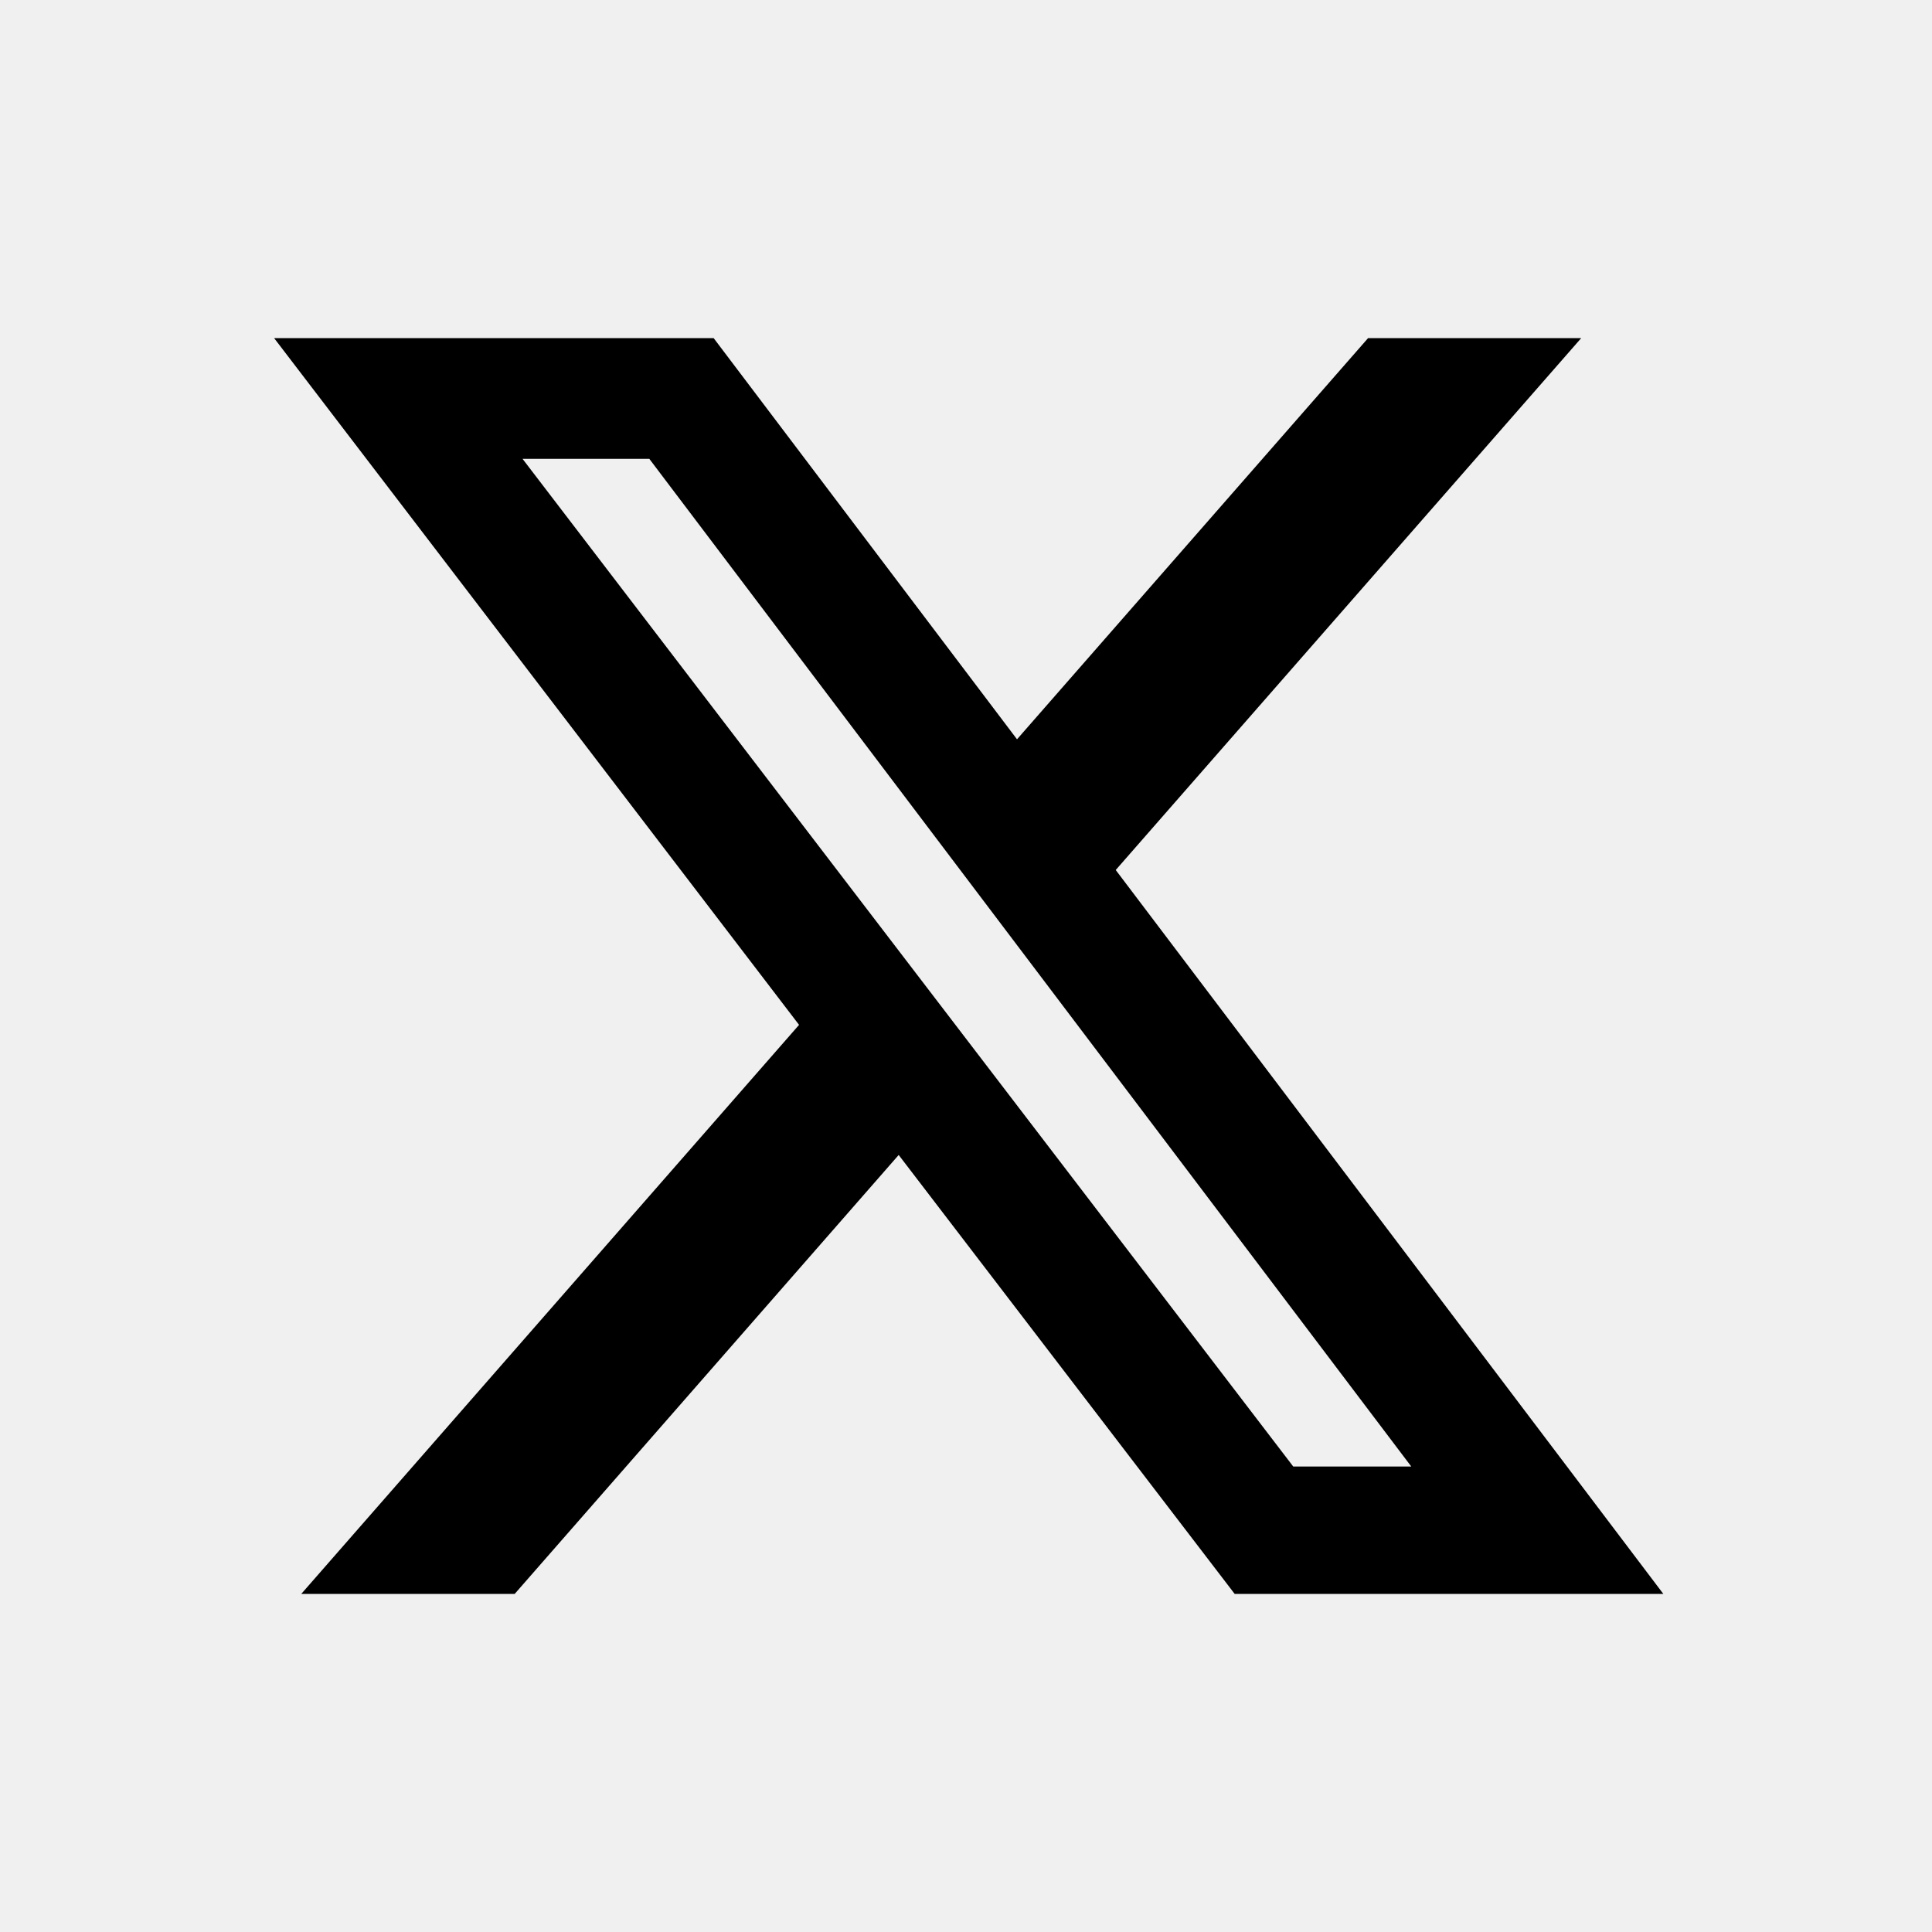
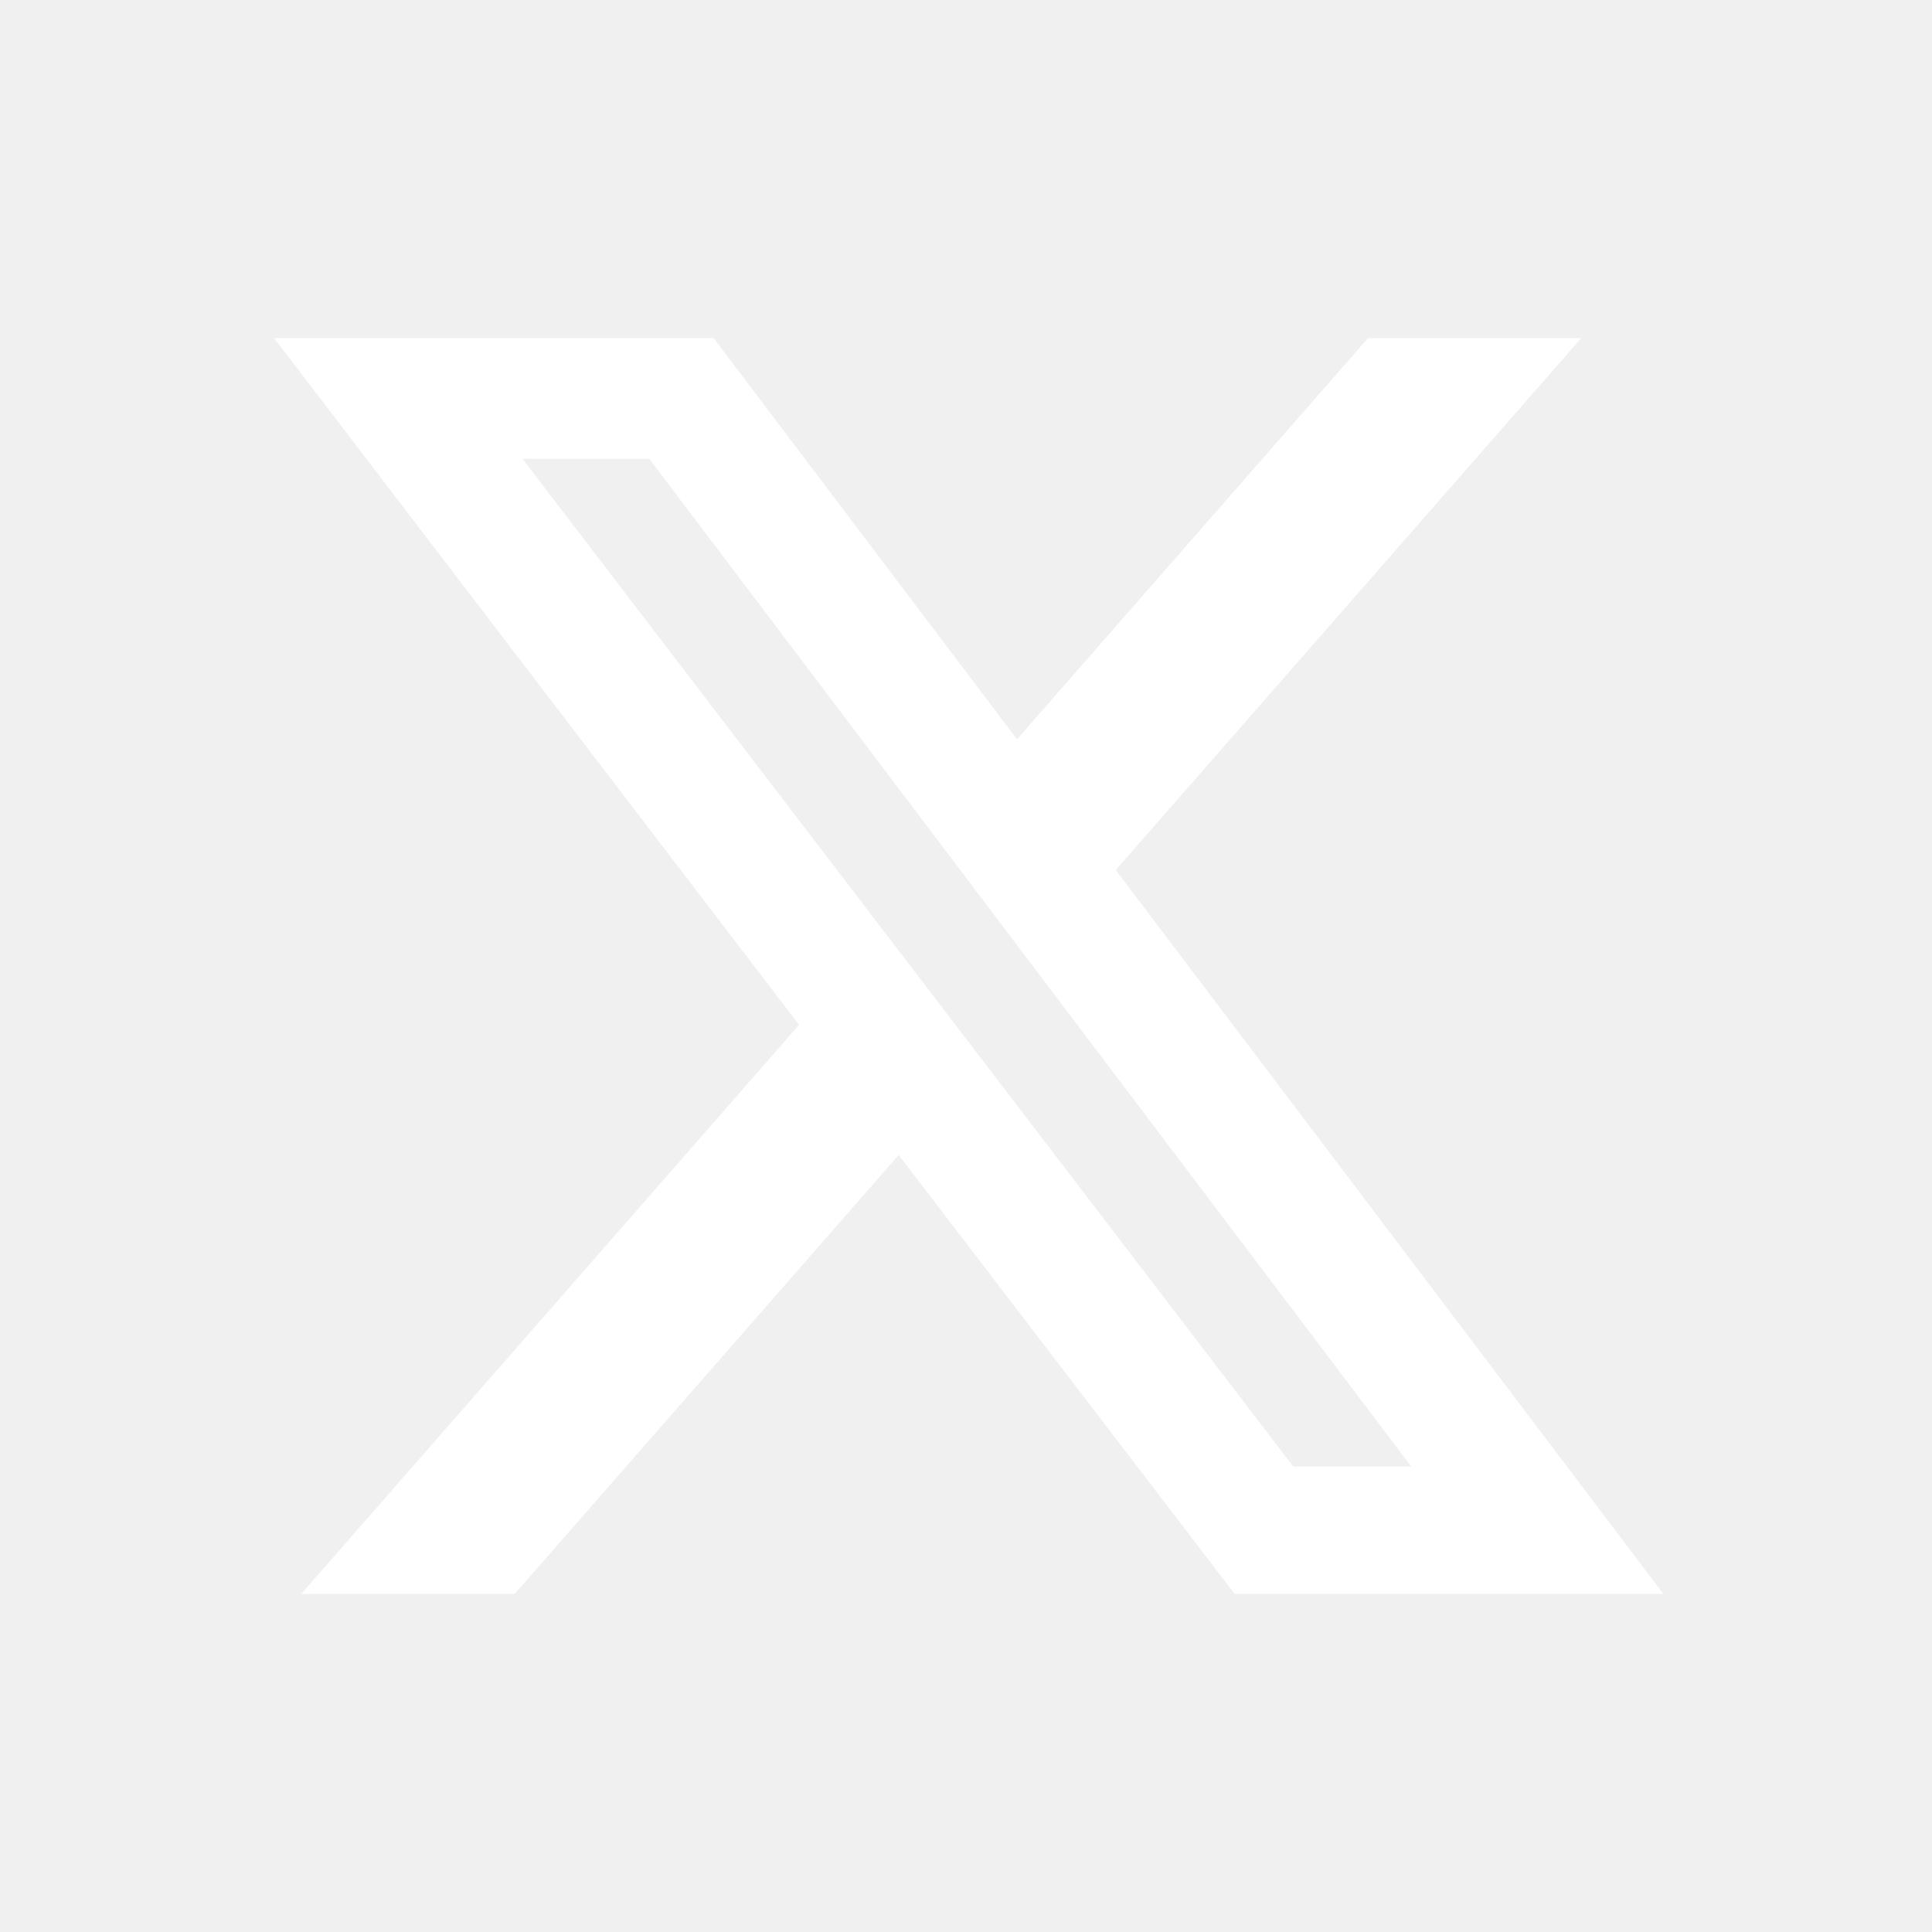
- <svg xmlns="http://www.w3.org/2000/svg" viewBox="0 0 640 640">
-   <path d="M453.2 112L523.8 112L369.6 288.2L551 528L409 528L297.7 382.6L170.5 528L99.8 528L264.7 339.5L90.8 112L236.4 112L336.9 244.9L453.2 112zM428.4 485.8L467.5 485.8L215.1 152L173.1 152L428.4 485.8z" />
+ <svg xmlns="http://www.w3.org/2000/svg" viewBox="0 0 640 640" version="1.1" id="svg1">
+   <defs id="defs1" />
+   <path d="M453.2 112L523.8 112L369.6 288.2L551 528L409 528L297.7 382.6L170.5 528L99.8 528L264.7 339.5L90.8 112L236.4 112L336.9 244.9L453.2 112zM428.4 485.8L467.5 485.8L215.1 152L173.1 152L428.4 485.8z" id="path1" style="fill:#ffffff" />
</svg>
